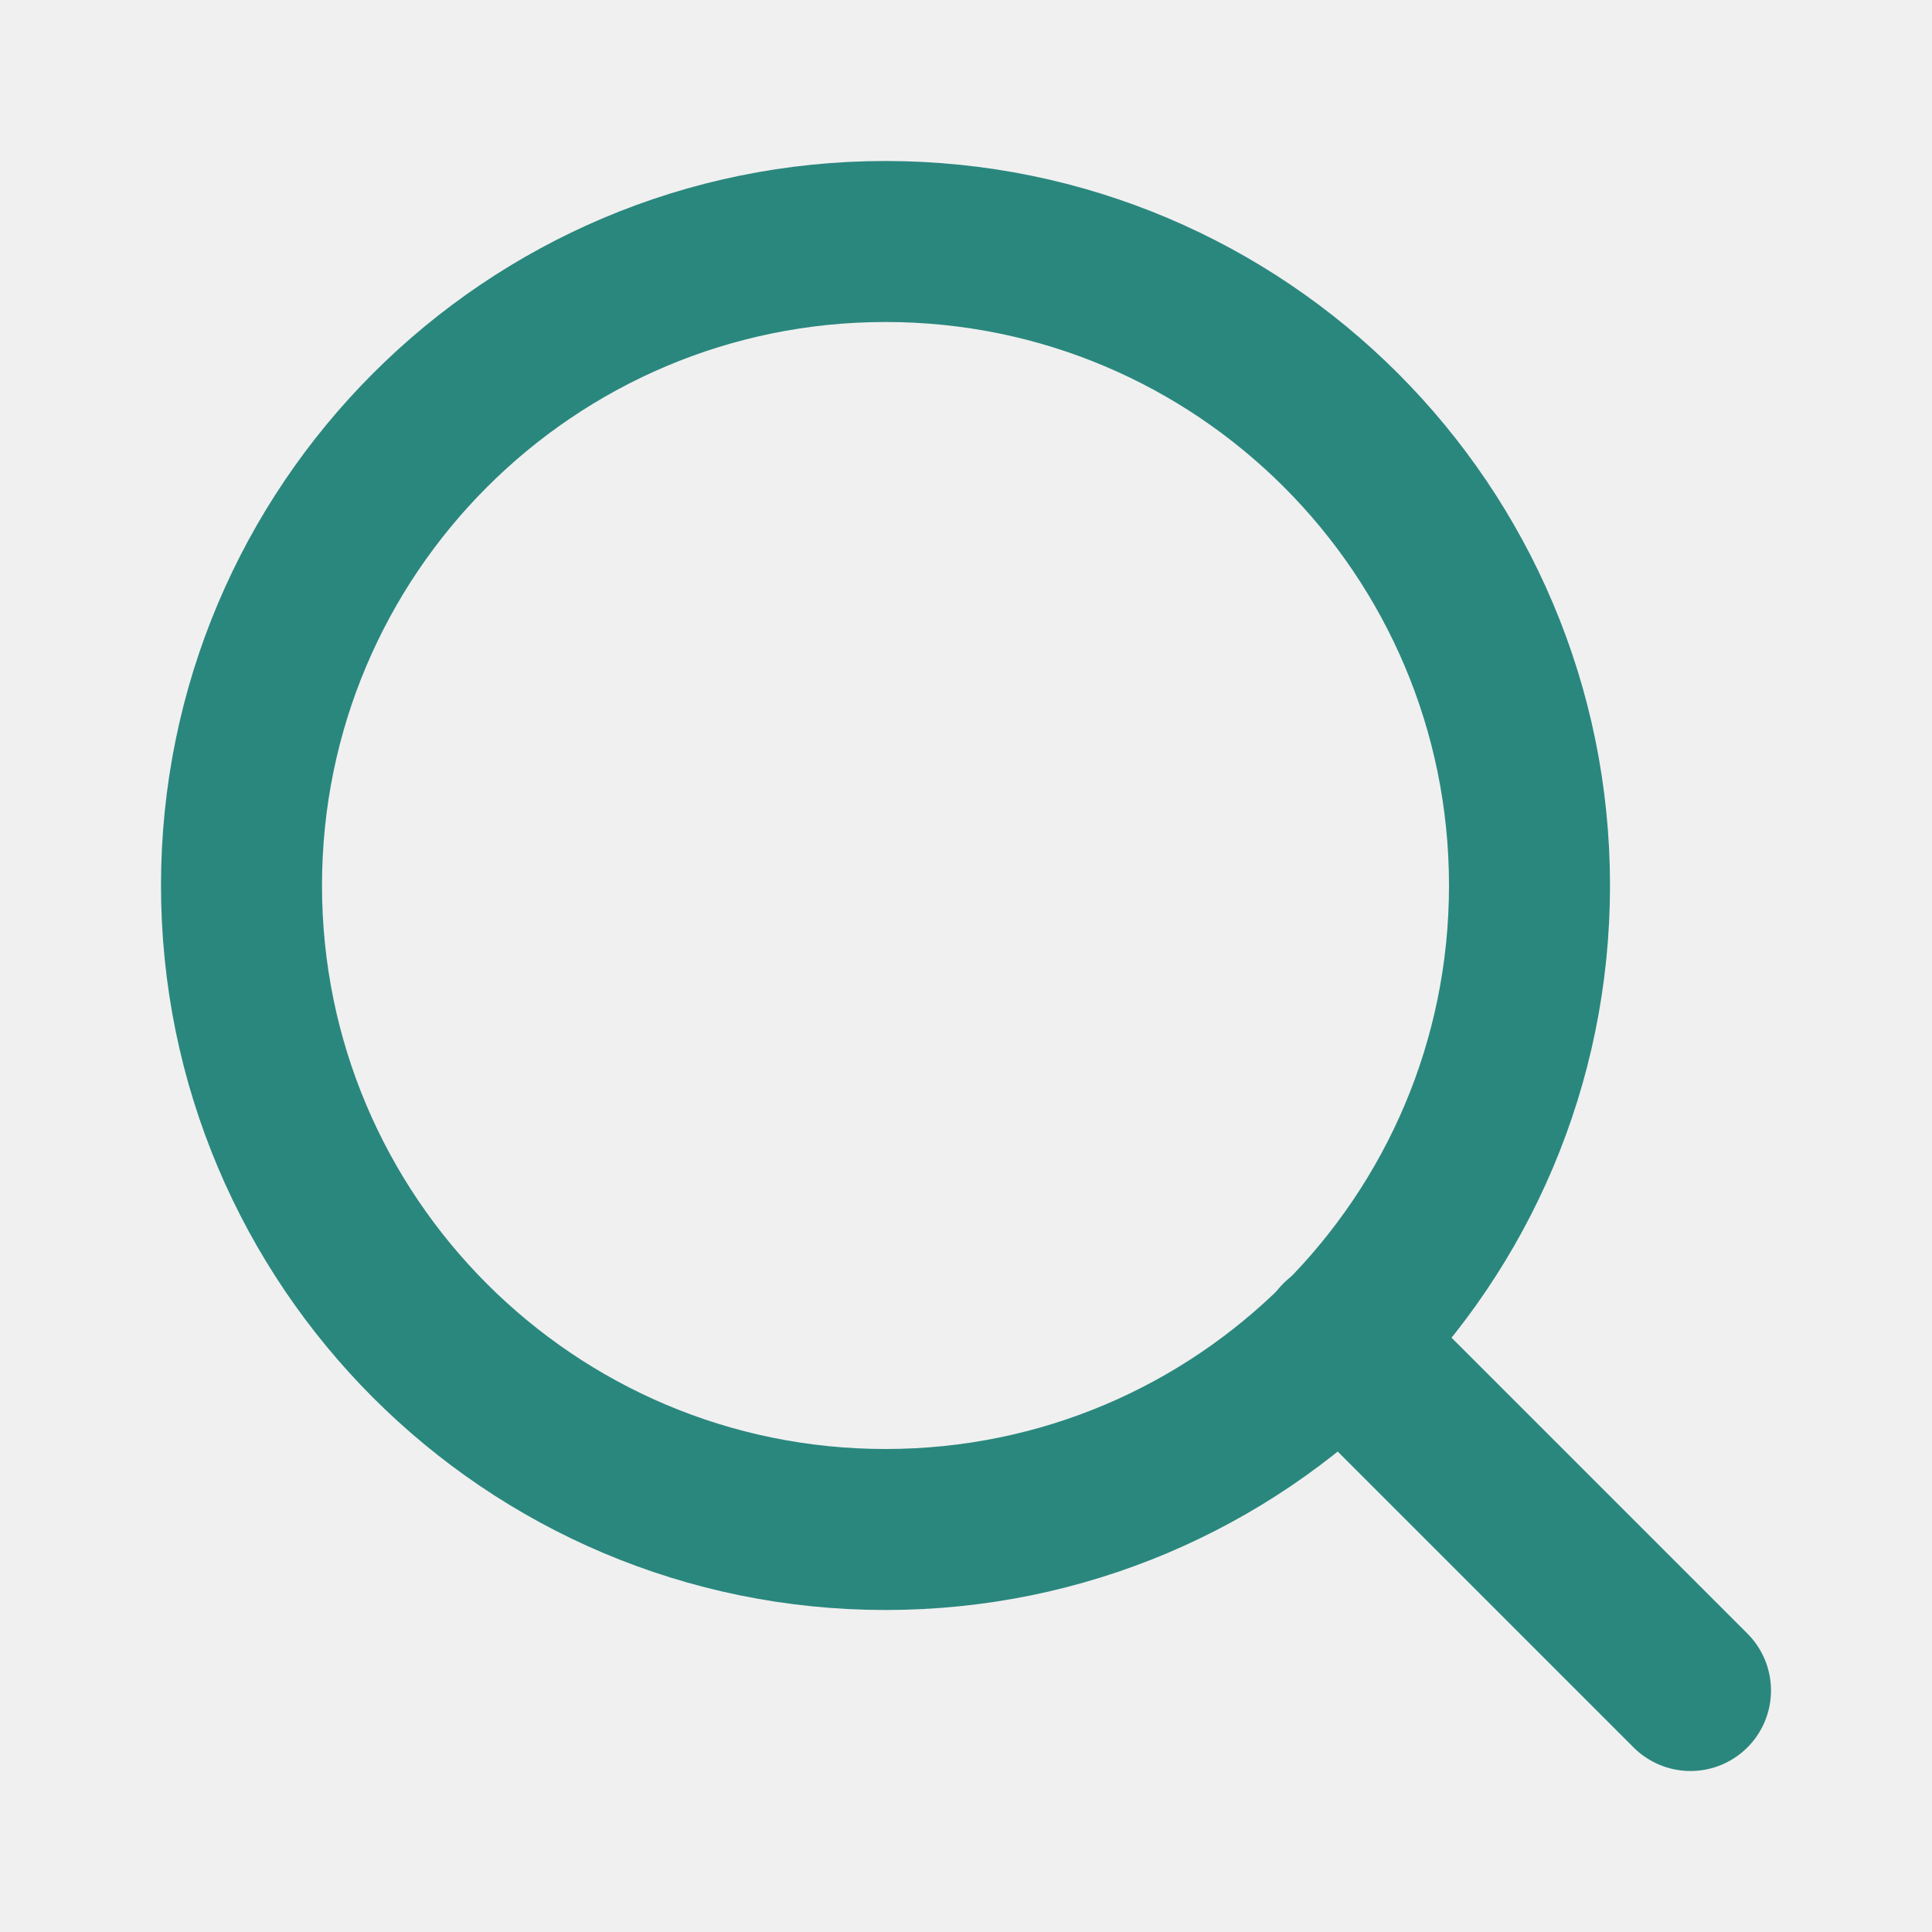
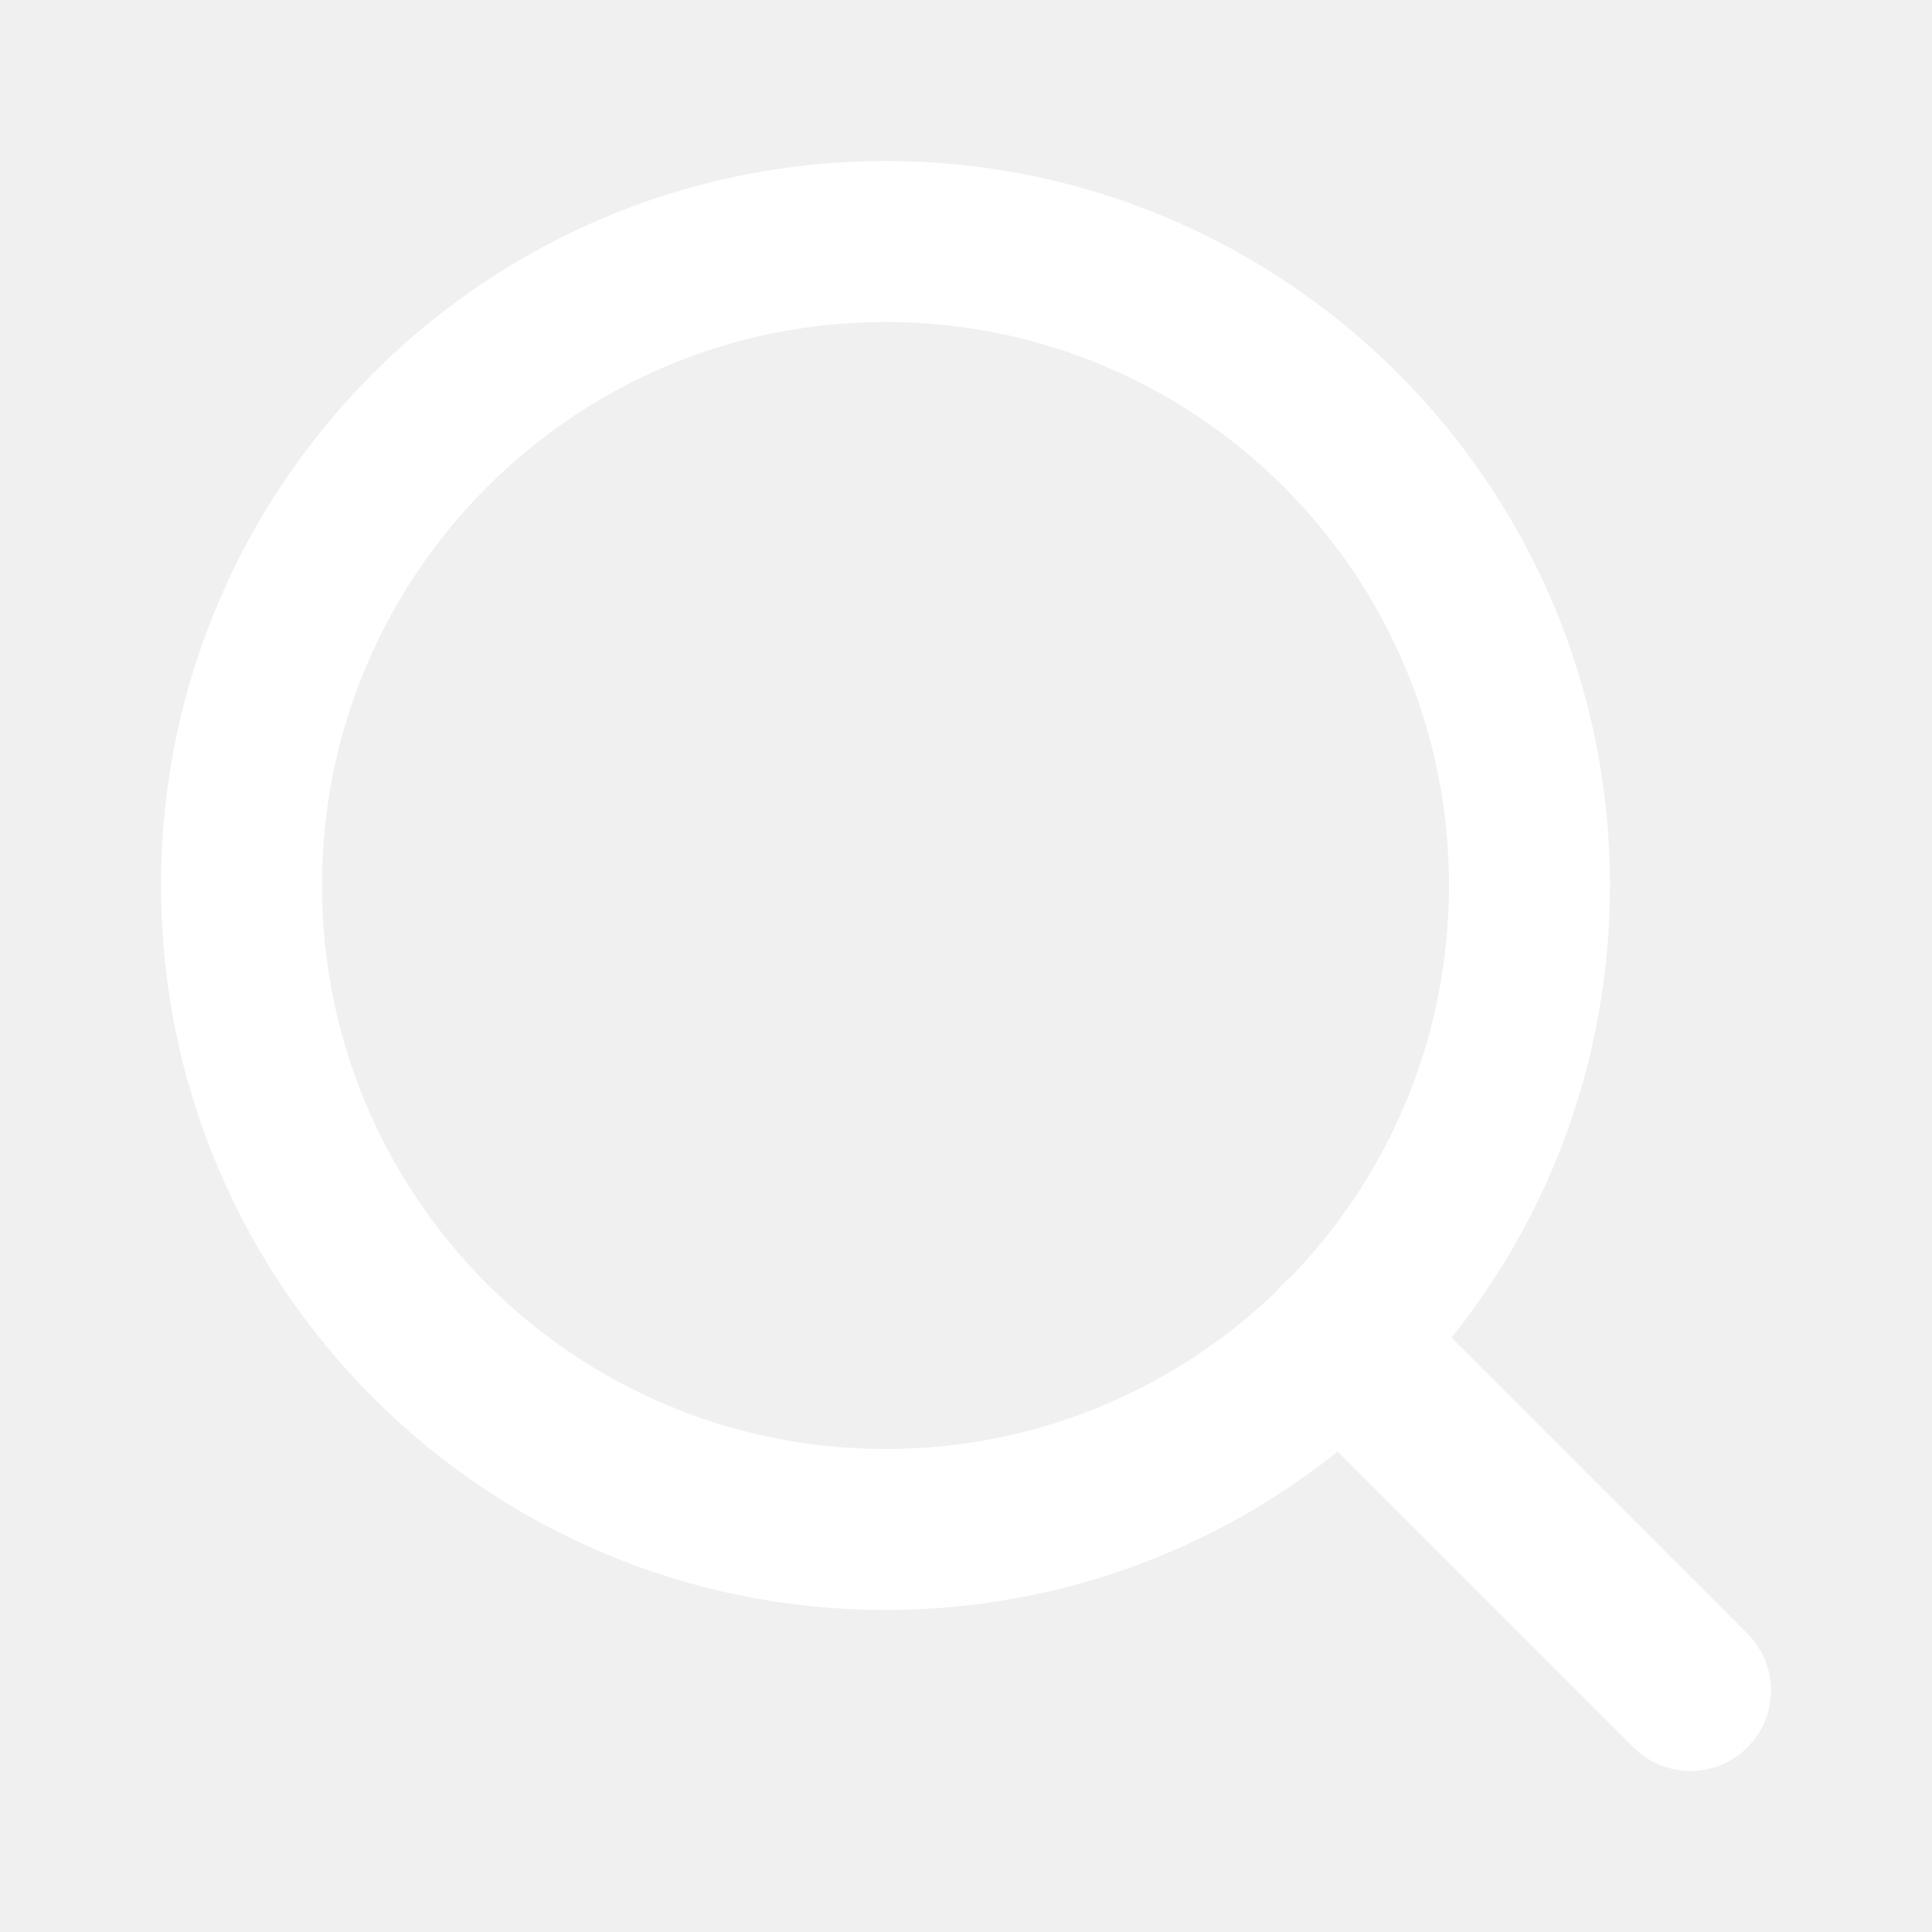
- <svg xmlns="http://www.w3.org/2000/svg" width="20" height="20" viewBox="0 0 24 24" fill="none" stroke="#2a877e" stroke-width="2" stroke-linecap="round" stroke-linejoin="bevel">
+ <svg xmlns="http://www.w3.org/2000/svg" width="40" height="40" viewBox="0 0 24 24" fill="none" stroke="#ffffff" stroke-width="2" stroke-linecap="round" stroke-linejoin="bevel">
  <circle cx="11" cy="11" r="8" />
  <line x1="21" y1="21" x2="16.65" y2="16.65" />
</svg>
